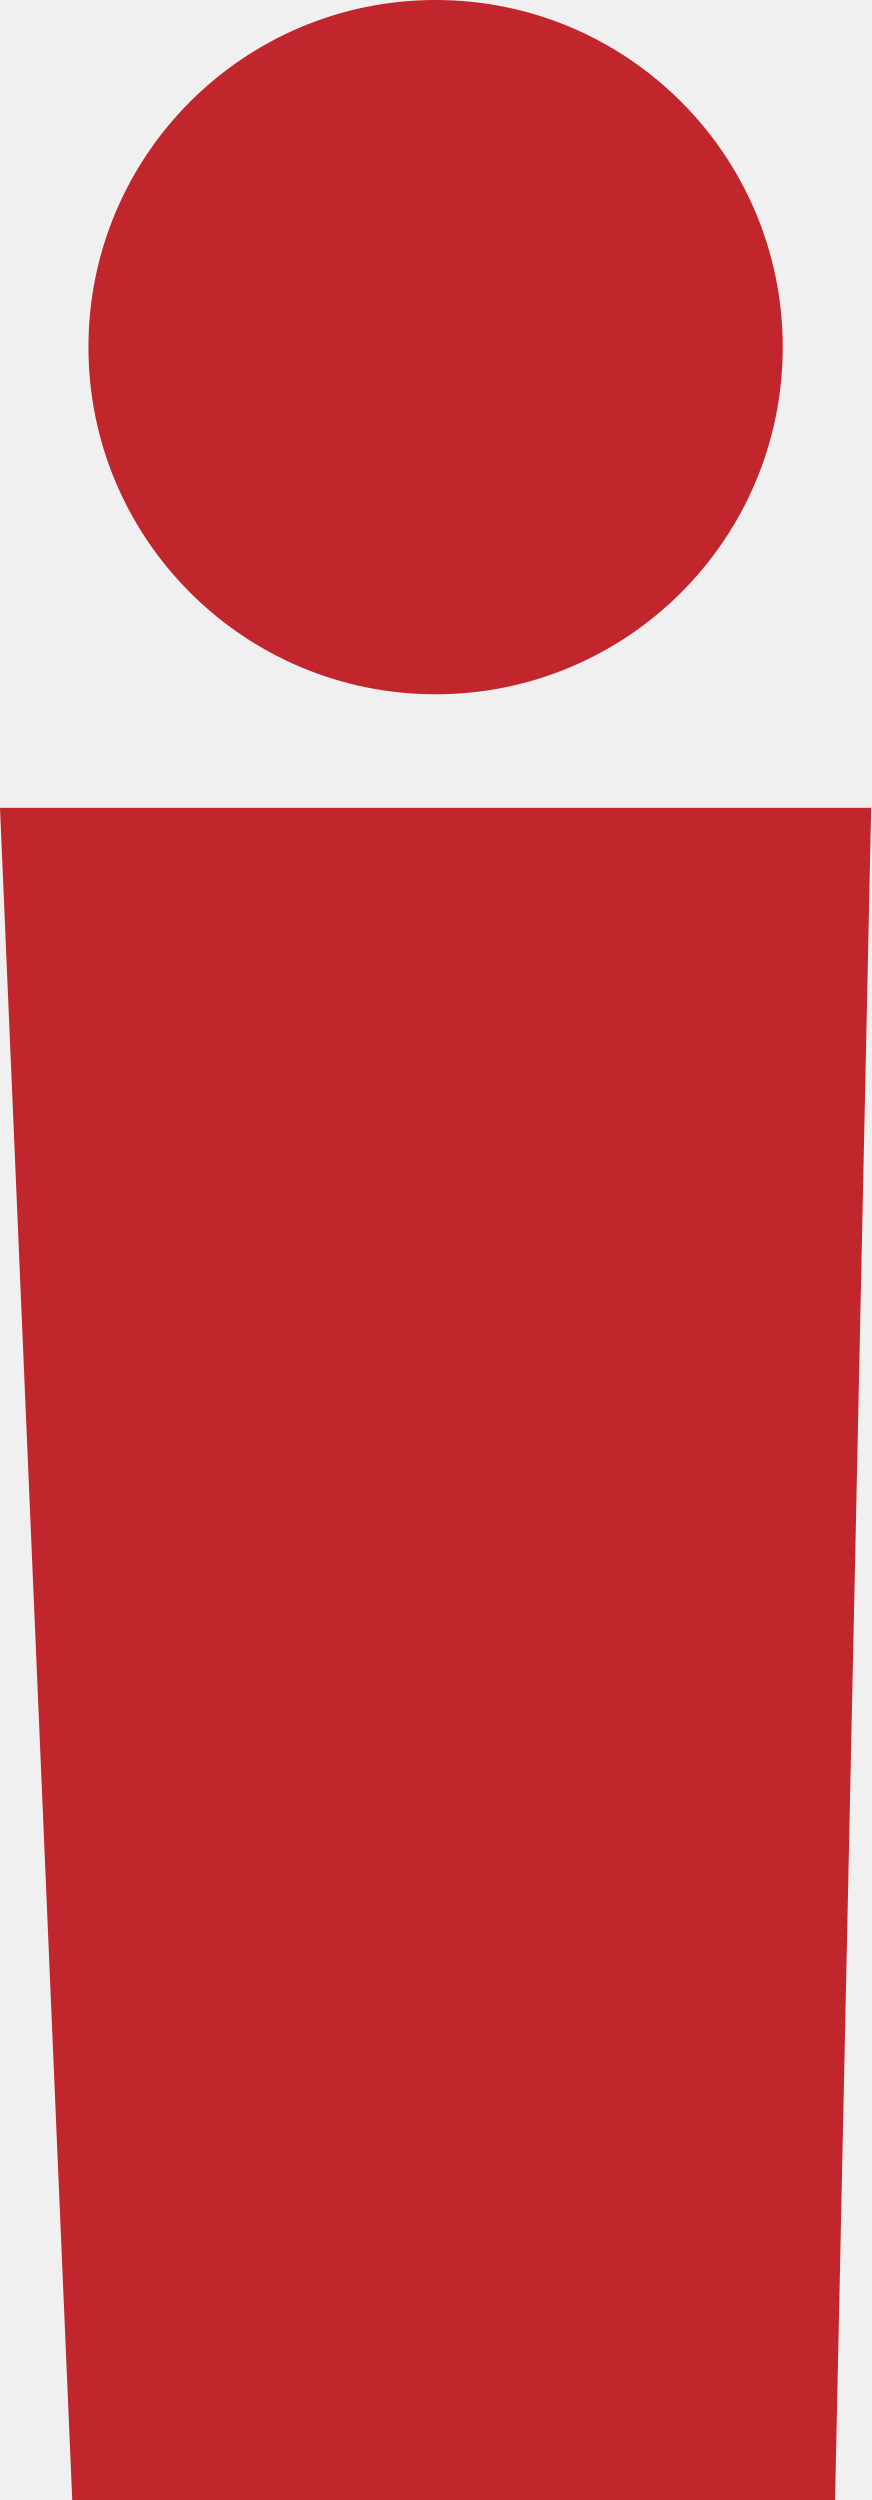
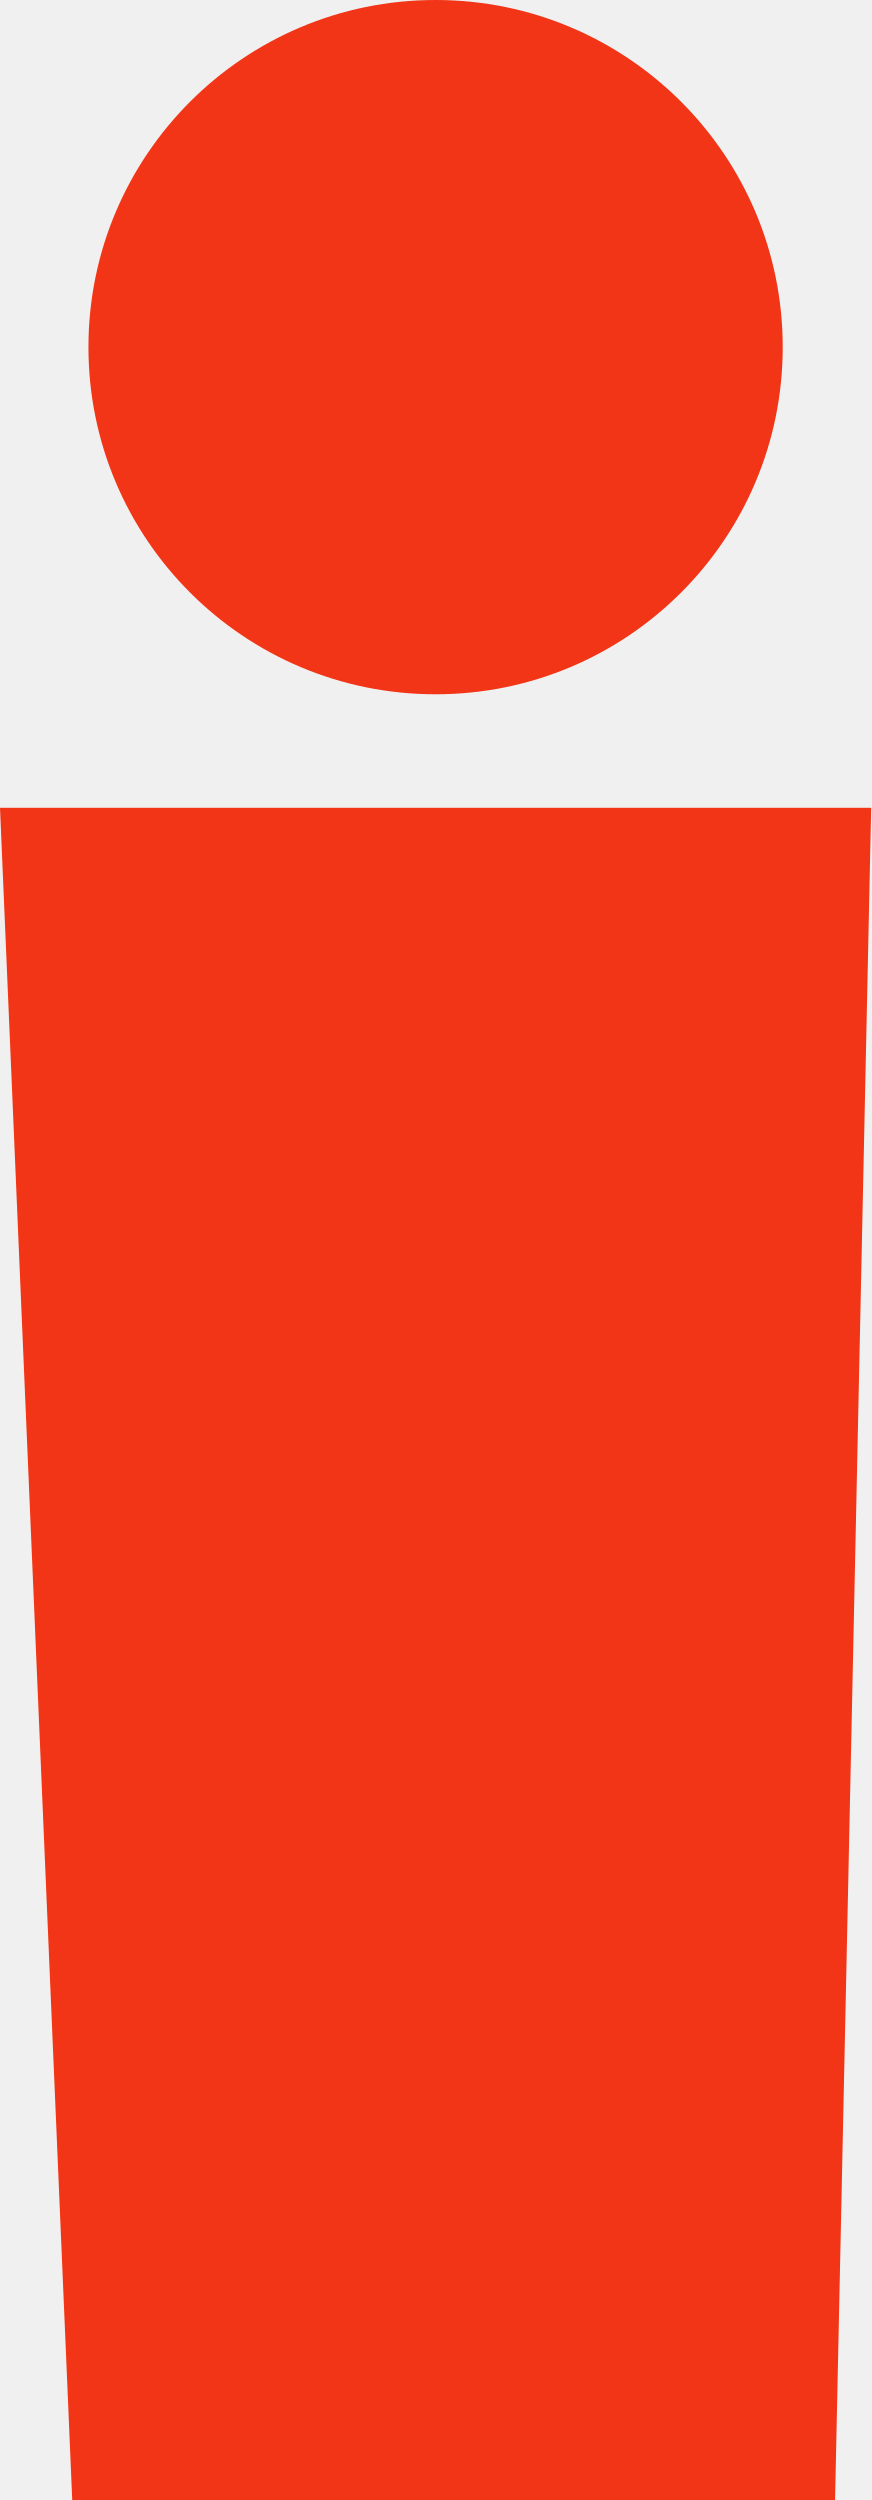
<svg xmlns="http://www.w3.org/2000/svg" version="1.1" id="Layer_1" x="0px" y="0px" viewBox="0 0 11.82 33.92" xml:space="preserve" width="11.82" height="33.92">
  <defs id="defs153" />
  <style type="text/css" id="style2">
	.st0{fill:#DDC7AF;}
	
		.st1{fill-rule:evenodd;clip-rule:evenodd;fill:#D9D8CC;stroke:#FFFFFF;stroke-width:0.665;stroke-linecap:round;stroke-linejoin:round;stroke-miterlimit:3.864;}
	.st2{fill:#FFFFFF;stroke:#FFFFFF;stroke-width:0.444;stroke-miterlimit:10;}
	.st3{fill:#9E8E7E;}
- 	.st4{fill:#C0262C;}
+ 	.st4{fill:#F13516;}
	.st5{font-family:'MyriadPro-Regular';}
	.st6{font-size:12px;}
	.st7{fill:#C7B299;}
</style>
  <g id="g148" transform="translate(-57.72,-304.21)">
-     <polygon class="st4" points="57.72,315.17 69.54,315.17 69.05,338.13 58.7,338.13 " id="polygon144" style="fill:#c0262c" />
-     <circle class="st4" cx="63.63" cy="308.92" r="4.71" id="circle146" style="fill:#c0262c" />
+     <polygon class="st4" points="57.72,315.17 69.54,315.17 69.05,338.13 58.7,338.13 " id="polygon144" style="fill:#F13516" />
+     <circle class="st4" cx="63.63" cy="308.92" r="4.71" id="circle146" style="fill:#F13516" />
  </g>
</svg>
